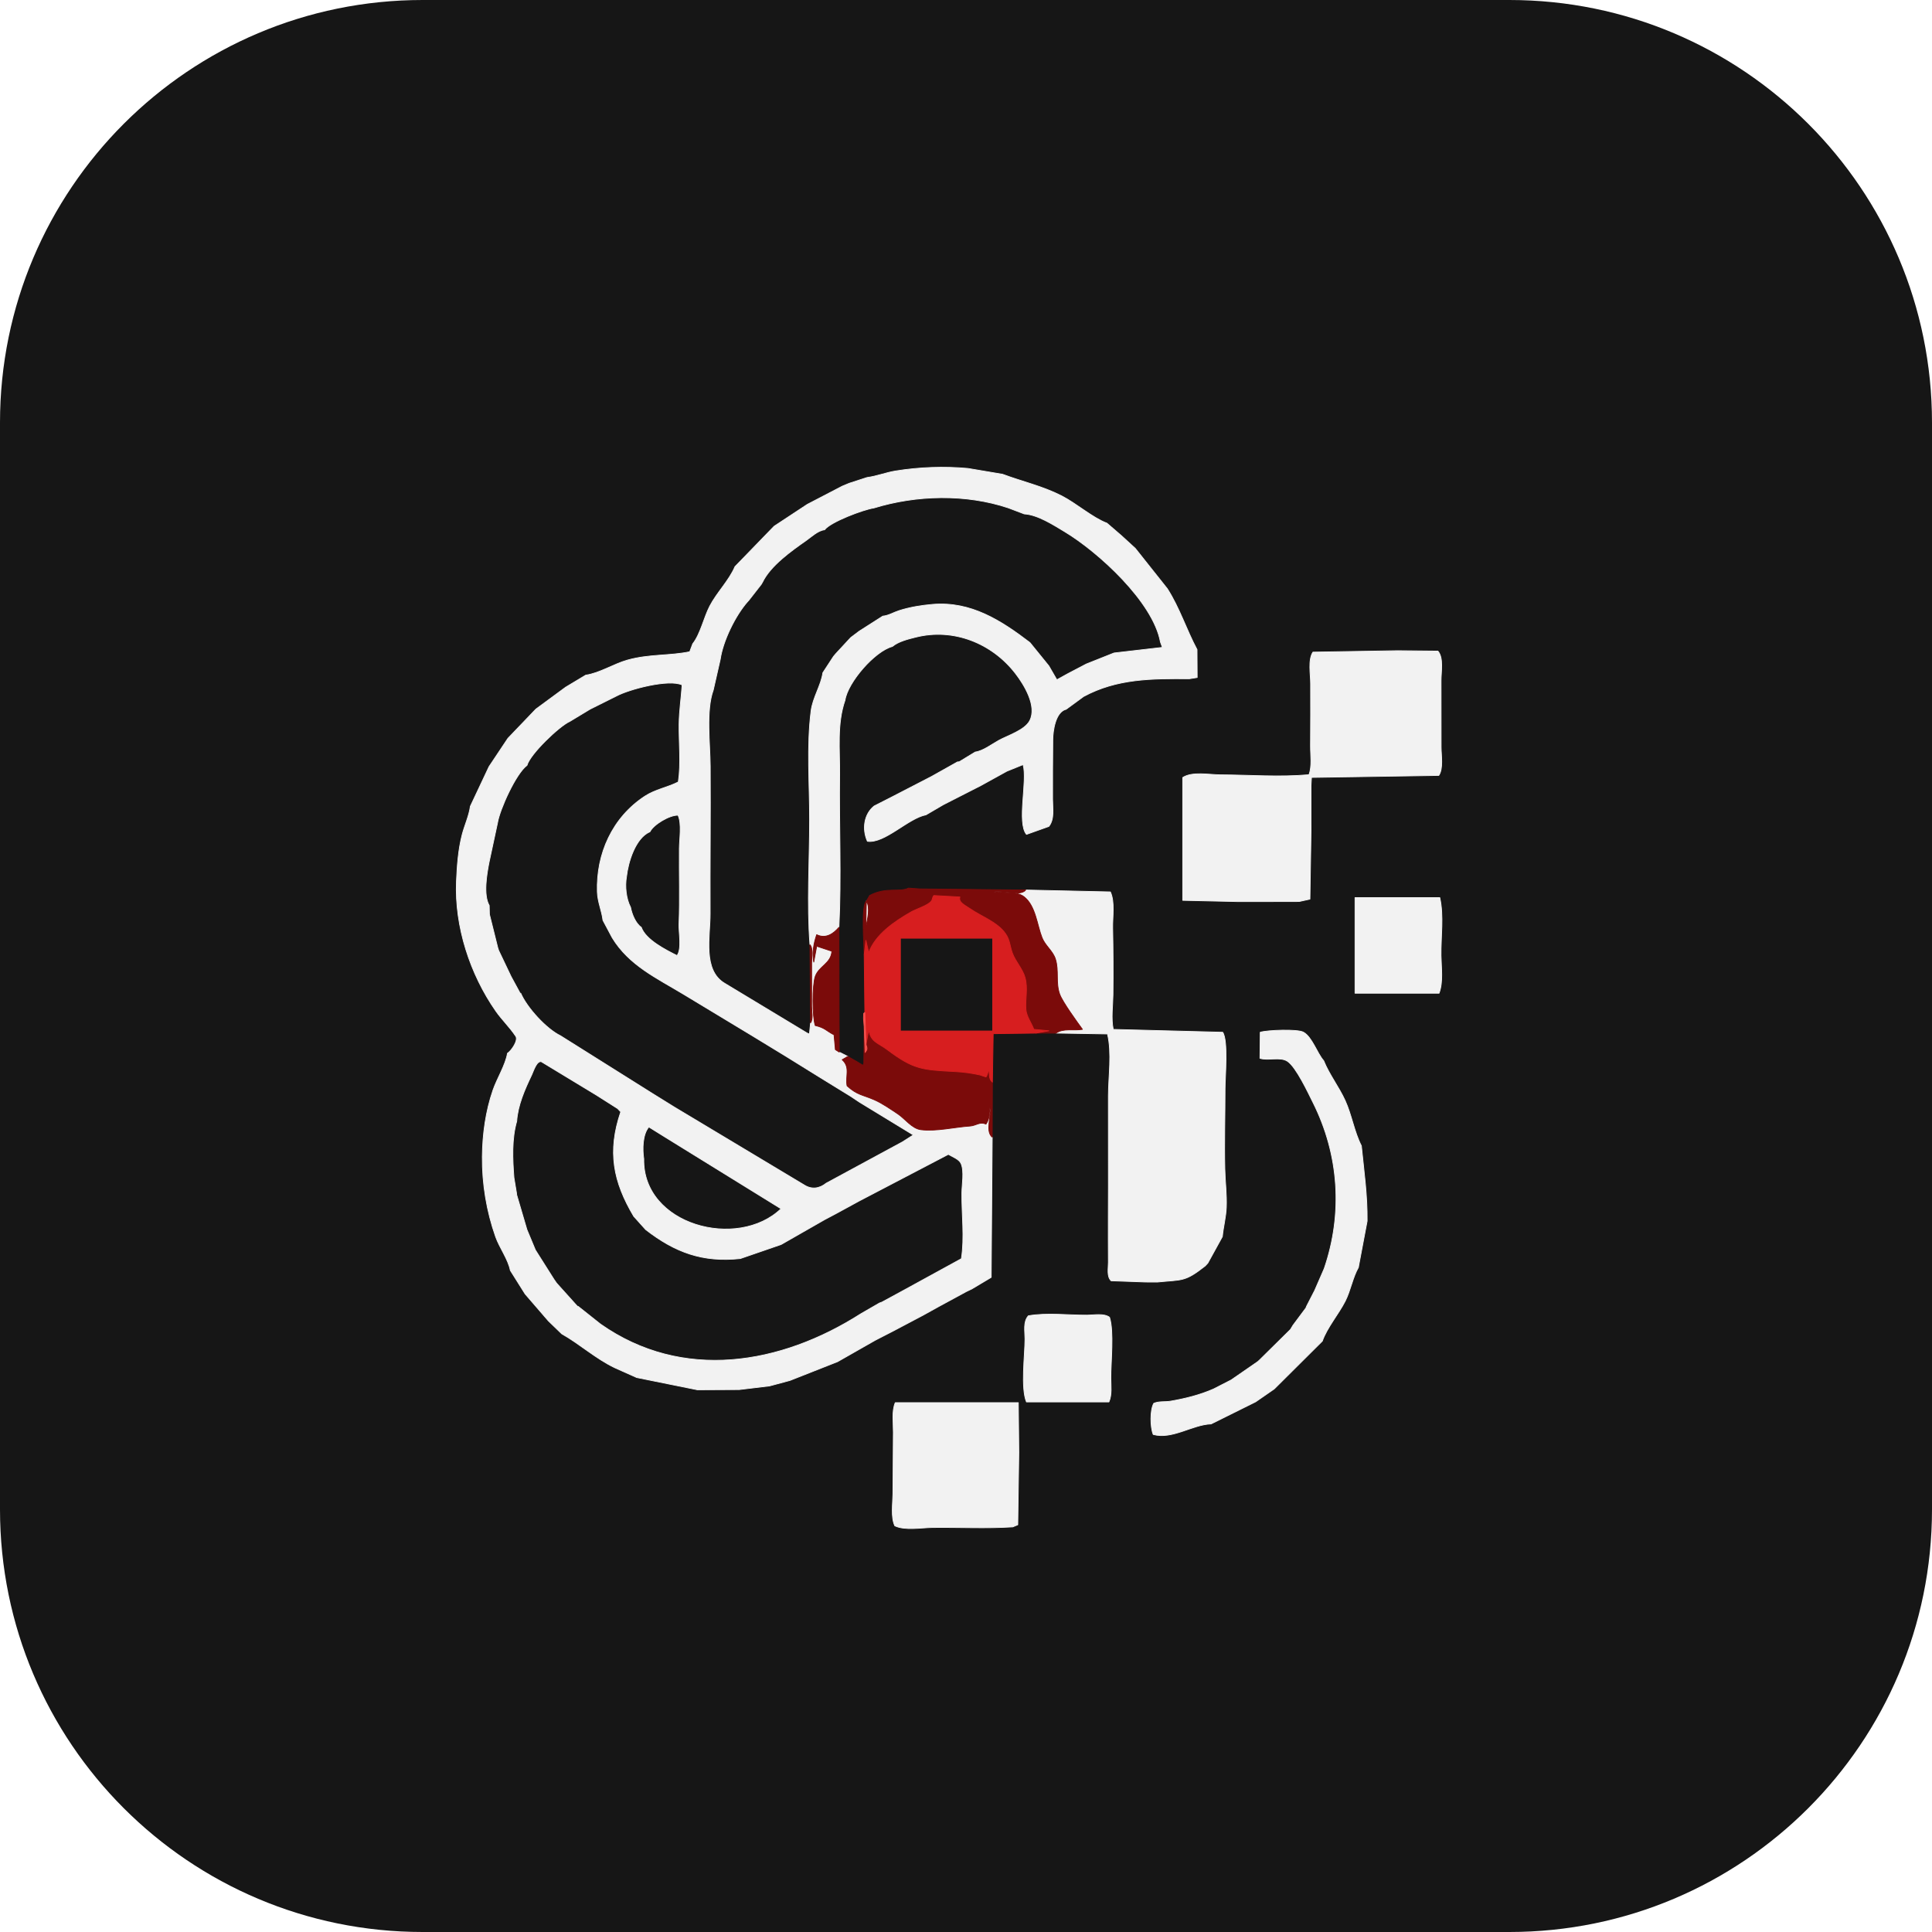
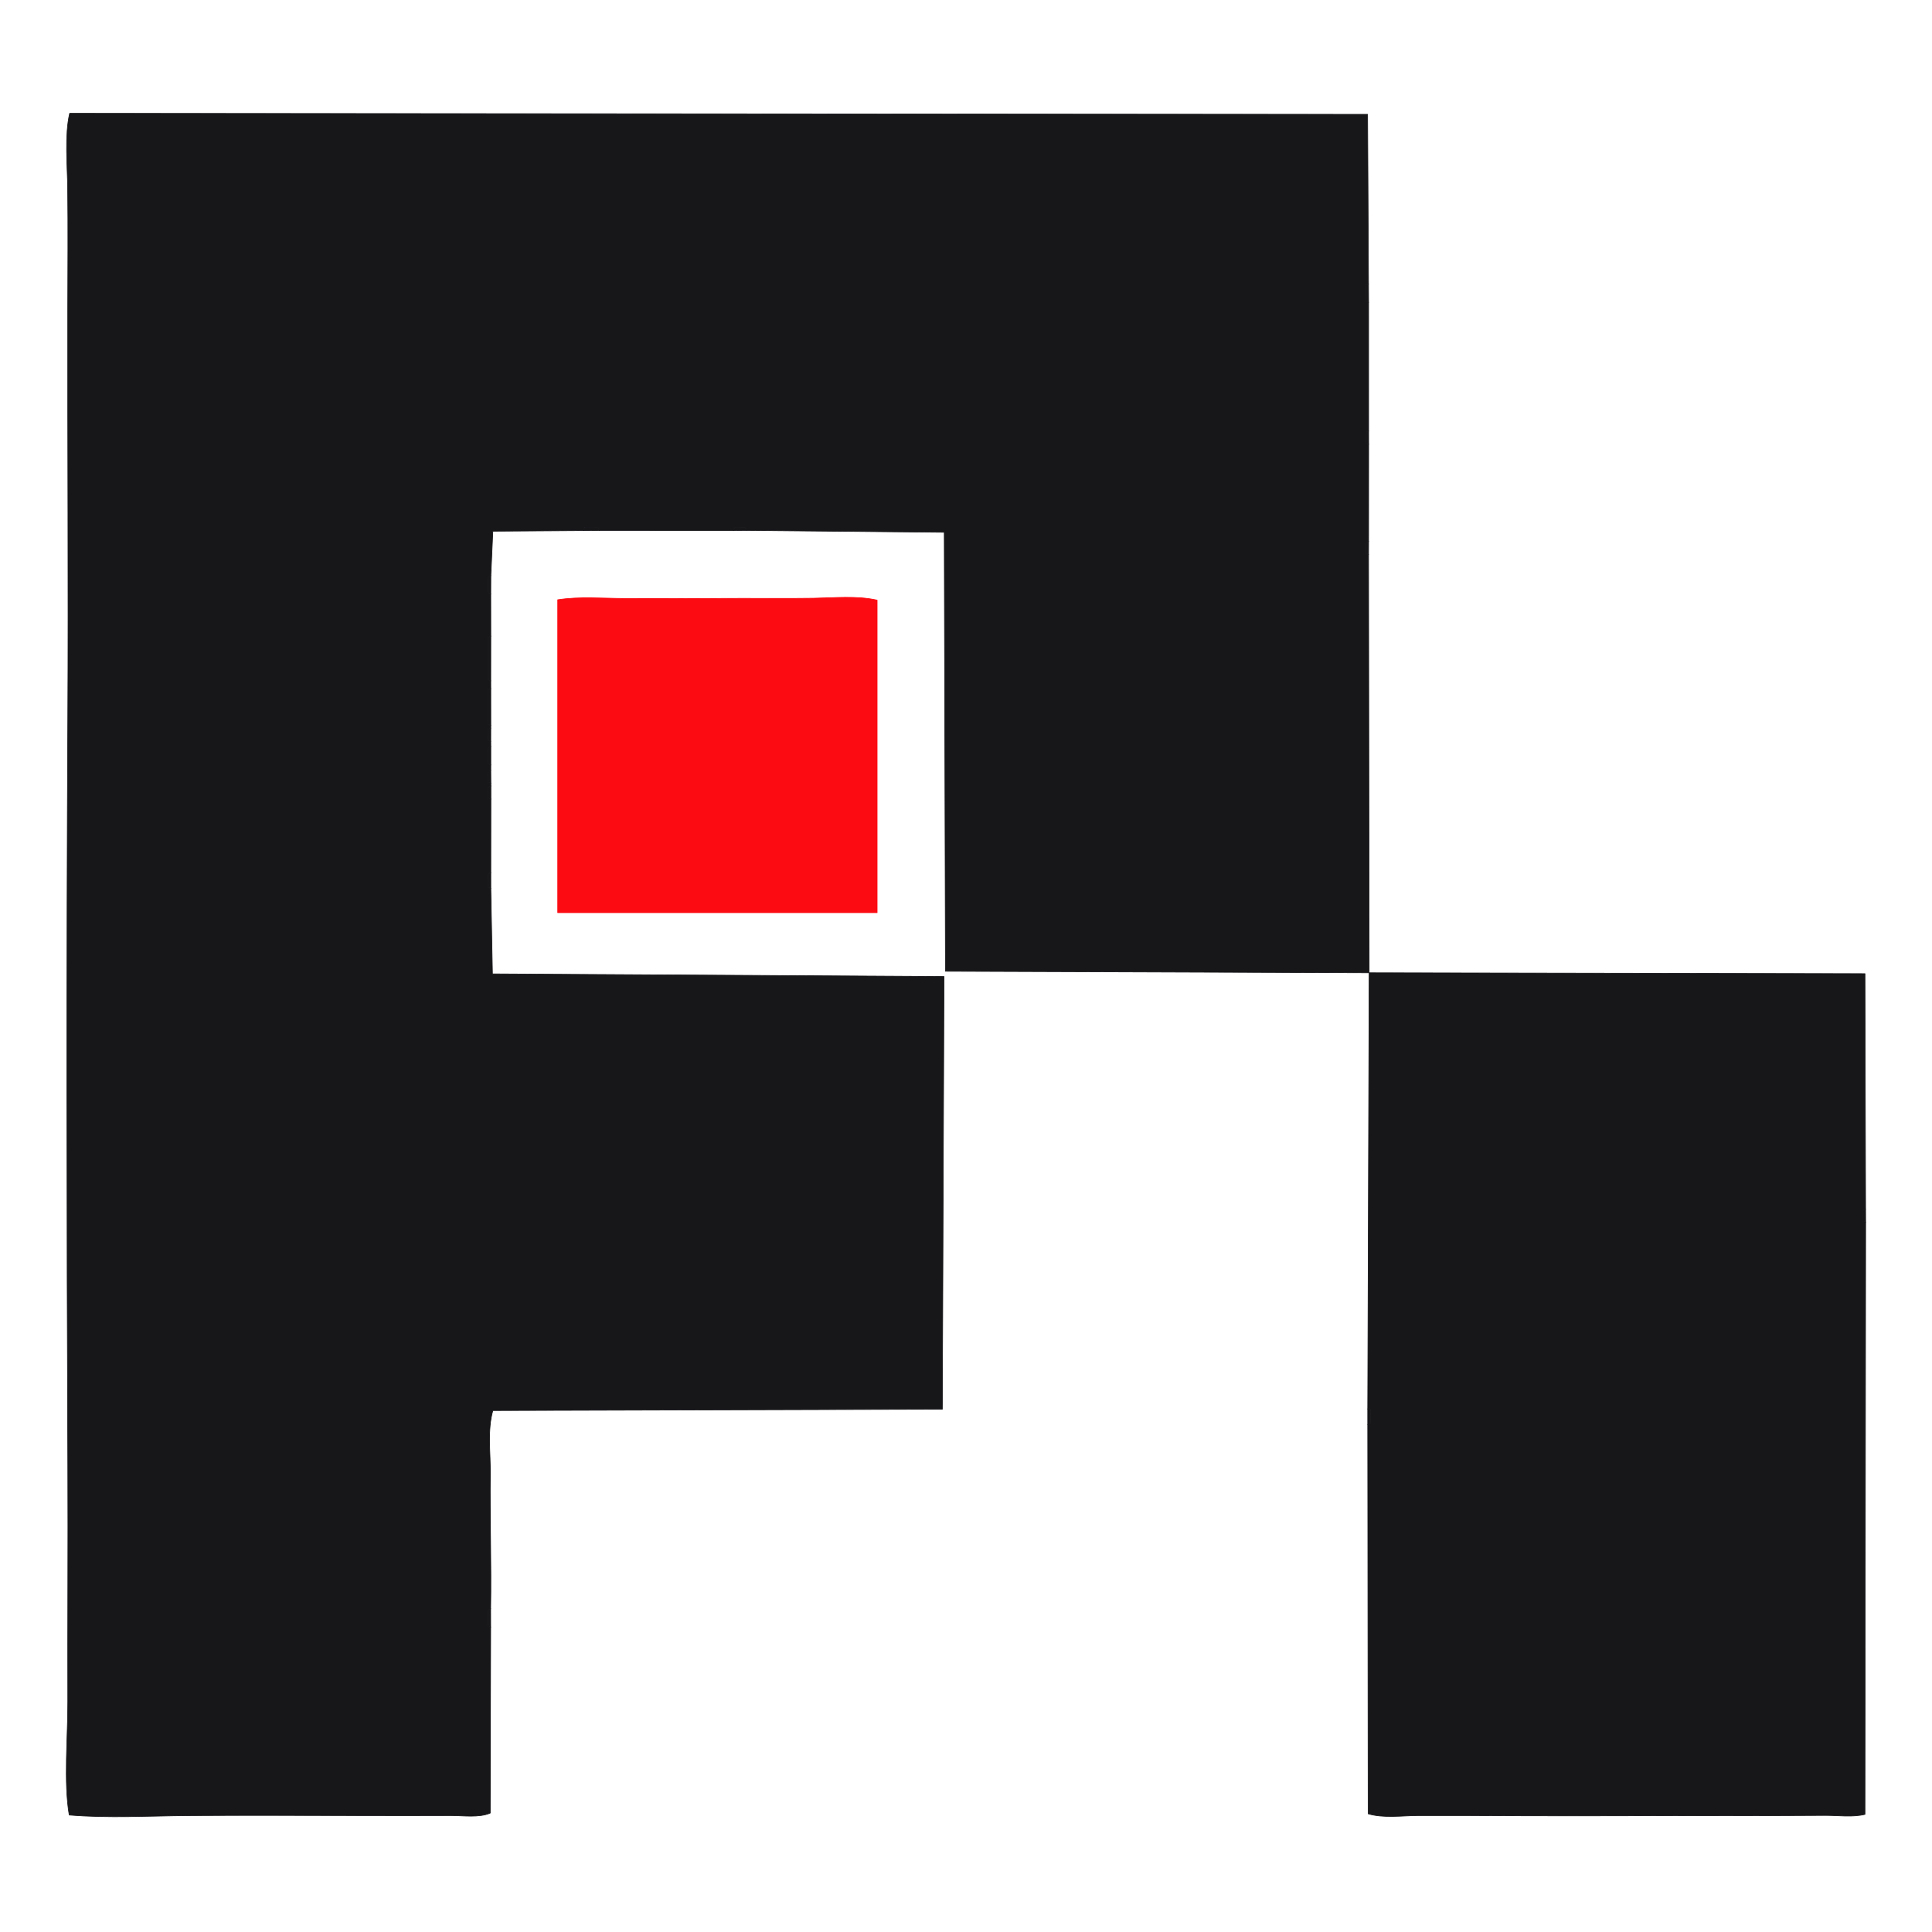
- <svg xmlns="http://www.w3.org/2000/svg" viewBox="0 0 512 512" width="512" height="512">
-   <rect width="512" height="512" rx="112" fill="#161616" />
-   <g transform="translate(46 46) scale(0.82)">
-     <path d="M256.7 95.29C260.44 95.92 264.18 96.55 267.92 97.18C274.33 99.58 280.79 101 286.96 104.14C291.71 106.56 296.99 111.24 301.65 112.99C303.2 114.33 304.75 115.66 306.3 117C307.8 118.38 309.31 119.75 310.81 121.13C314.26 125.47 317.71 129.82 321.16 134.16C325.17 140.45 327.31 147.36 330.76 153.83C330.78 156.84 330.8 159.85 330.81 162.86C329.96 163 329.1 163.13 328.24 163.27C316.18 163.18 304.9 163.16 294.11 168.99C292.23 170.36 290.35 171.74 288.47 173.12C284.99 173.97 284.17 180.08 284.15 183.06C284.1 189.45 284.05 195.84 284.08 202.23C284.09 205.19 284.74 208.6 282.88 210.98C280.47 211.84 278.05 212.7 275.64 213.56C272.49 209.73 276.04 196.3 274.55 191.01C272.81 191.71 271.07 192.41 269.33 193.12C266.5 194.67 263.68 196.23 260.86 197.79C256.82 199.85 252.79 201.91 248.75 203.97C246.89 205.06 245.02 206.15 243.16 207.24C237.4 208.33 229.79 216.6 224.23 215.79C222.44 211.8 223.16 207 226.41 204.4C228.29 203.45 230.16 202.49 232.03 201.54C236.36 199.3 240.68 197.07 245.01 194.83C247.79 193.27 250.57 191.7 253.36 190.14C253.54 190.13 253.72 190.12 253.9 190.11C255.63 189.06 257.36 188.01 259.09 186.95C261.64 186.6 264.39 184.46 266.67 183.2C269.55 181.61 275.09 179.9 276.69 176.83C279.15 172.12 274.89 165.19 272.1 161.57C264.53 151.74 252.02 146.73 239.8 149.83C237.37 150.44 234.24 151.2 232.3 152.83C226.6 154.33 217.87 164.41 217 170.2C214.32 177.89 215.36 186.25 215.26 194.28C215.05 210.68 215.85 227.22 215.03 243.61C213.21 245.73 210.76 247.4 207.84 245.98C206.88 248.78 206.32 251.93 206.9 254.83C207.22 253.12 207.53 251.4 207.84 249.69C209.48 250.23 211.11 250.78 212.75 251.32C212.48 255.37 208.55 256.08 207.37 259.51C206.38 262.41 206.43 272.43 207.37 275.33C210.59 276.07 210.92 277.06 213.45 278.34C213.6 279.93 213.74 281.53 213.88 283.12C214.3 283.39 214.72 283.66 215.14 283.93C216.05 284.4 216.97 284.86 217.89 285.33C217.29 285.68 216.68 286.04 216.08 286.39C218.79 288.82 217.08 291.69 217.66 294.83C220.9 297.81 222.73 297.7 226.47 299.34C229.08 300.48 231.68 302.32 234.07 303.9C236.36 305.42 238.64 308.64 241.51 309C246.5 309.62 252.4 308.15 257.4 307.82C259.41 307.68 260.54 306.29 262.55 307.2C263.96 305.19 263.49 303.42 263.95 301.12C264.54 304.09 262.15 309.34 264.57 311.41C264.46 326.51 264.35 341.62 264.24 356.72C262.15 357.97 260.05 359.22 257.95 360.47C257.38 360.74 256.8 361.02 256.22 361.3C253.26 362.9 250.31 364.51 247.35 366.11C245.64 367.06 243.92 368.01 242.21 368.96C239.03 370.64 235.85 372.32 232.67 374C230.71 375.01 228.74 376.02 226.78 377.03C222.71 379.34 218.65 381.66 214.59 383.97C209.46 385.99 204.32 388.01 199.19 390.04C196.99 390.63 194.8 391.22 192.61 391.81C189.34 392.2 186.08 392.6 182.82 392.99C178.31 393.01 173.8 393.04 169.29 393.06C162.75 391.74 156.2 390.42 149.66 389.09C147.31 388.04 144.96 386.99 142.61 385.94C136.33 382.93 131.38 378.31 125.44 374.96C124.01 373.58 122.58 372.19 121.15 370.81C118.64 367.9 116.13 365 113.62 362.09C112.02 359.55 110.43 357.01 108.83 354.47C108.12 350.84 105.35 347.18 104.08 343.6C101.17 335.35 99.7 326.47 99.78 317.72C99.85 310.47 100.87 303.03 103.24 296.19C104.54 292.44 107.29 288.07 107.91 284.31C109.21 283.46 111.69 279.92 110.46 278.61C108.58 275.8 106.07 273.42 104.13 270.63C95.84 258.73 90.81 243.37 91.42 228.77C91.63 223.77 92.01 218.49 93.27 213.63C94.05 210.65 95.51 207.5 95.91 204.49C97.92 200.21 99.93 195.94 101.95 191.67C103.98 188.61 106.02 185.56 108.06 182.51C111.07 179.36 114.08 176.22 117.09 173.08C120.3 170.72 123.5 168.36 126.71 166C128.88 164.7 131.04 163.4 133.21 162.1C137.66 161.47 142.26 158.48 146.66 157.24C153.66 155.27 160.29 155.9 166.81 154.54C167.13 153.68 167.45 152.83 167.78 151.97C170.26 148.87 171.37 143.49 173.27 139.82C175.54 135.44 179.56 131.47 181.43 127.04C185.65 122.69 189.87 118.34 194.09 113.98C197.66 111.63 201.23 109.27 204.8 106.92C208.57 104.96 212.34 102.99 216.12 101.03C216.86 100.72 217.61 100.41 218.36 100.1C220.27 99.48 222.18 98.85 224.1 98.23C227.24 97.83 230.24 96.61 233.37 96.11C241.05 94.88 248.96 94.59 256.7 95.29ZM226.31 108.07C223 108.54 212.3 112.55 210.39 115.12C208.28 115.34 206.18 117.35 204.41 118.6C199.66 121.93 192.89 126.72 190.33 132.06C190.2 132.29 190.07 132.52 189.93 132.75C188.6 134.46 187.26 136.17 185.93 137.88C185.79 138.03 185.65 138.18 185.52 138.33C181.54 142.83 177.53 151.06 176.67 157.02C175.92 160.32 175.17 163.62 174.42 166.93C172.01 173.49 173.4 184.41 173.44 191.47C173.55 207.37 173.34 223.27 173.41 239.17C173.45 246.48 170.89 257.48 178.15 261.72C187.03 267.08 195.92 272.44 204.8 277.8C205.03 277.89 205.27 277.99 205.5 278.08C205.62 276.88 205.74 275.67 205.86 274.47C206.75 273.25 206.2 270.72 206.2 269.09C206.2 264.42 206.2 259.74 206.2 255.06C206.2 253.26 206.75 250.4 205.66 249.22C204.64 235.9 205.55 222.14 205.55 208.77C205.56 197.23 204.57 185.16 206.02 173.71C206.57 169.35 209.24 165.46 209.84 161.32C210.99 159.57 212.13 157.82 213.27 156.07C213.51 155.78 213.75 155.5 213.99 155.21C215.61 153.46 217.23 151.71 218.85 149.96C219.77 149.27 220.69 148.57 221.61 147.88C224.14 146.26 226.68 144.64 229.21 143.03C231.03 142.88 232.72 141.8 234.5 141.24C237.93 140.15 241.66 139.54 245.25 139.23C257.67 138.16 267.45 144.47 276.76 151.58C278.8 154.09 280.83 156.59 282.86 159.1C283.73 160.6 284.59 162.1 285.46 163.6C286.63 162.95 287.8 162.31 288.96 161.66C290.97 160.61 292.97 159.56 294.97 158.51C297.95 157.32 300.94 156.13 303.93 154.94C309.14 154.33 314.36 153.73 319.57 153.13C319.36 152.55 319.15 151.96 318.93 151.37C316.59 138.43 298.85 122.25 288 115.73C284.32 113.52 279.27 110.24 274.93 109.99C273.22 109.34 271.51 108.69 269.79 108.04C256.01 103.43 240.06 103.84 226.31 108.07ZM395.57 154.2C399.92 154.24 404.27 154.29 408.62 154.33C410.51 156.54 409.61 161.07 409.63 163.89C409.66 171.06 409.64 178.23 409.65 185.4C409.66 188.04 410.4 192.28 408.9 194.51C395.18 194.72 381.47 194.94 367.75 195.15C367.7 196.03 367.65 196.91 367.6 197.79C367.6 201.99 367.6 206.2 367.6 210.41C367.6 211.03 367.6 211.66 367.61 212.28C367.49 219.68 367.37 227.09 367.25 234.49C366.09 234.75 364.94 235 363.78 235.25C360.66 235.26 357.54 235.27 354.43 235.27C351 235.27 347.57 235.27 344.14 235.28C338.14 235.14 332.14 235.01 326.14 234.88C326.14 221.65 326.14 208.42 326.14 195.19C329.23 193.17 334.68 194.29 338.29 194.31C347.71 194.36 357.57 195.12 366.93 194.28C368 191.62 367.41 187.82 367.44 184.93C367.5 178.23 367.48 171.52 367.47 164.82C367.47 161.87 366.58 157.17 368.22 154.66C377.34 154.5 386.45 154.35 395.57 154.2ZM143.08 168.86C140.26 170.27 137.44 171.67 134.62 173.08C132.43 174.4 130.25 175.72 128.06 177.04C124.58 178.6 115.18 187.64 114.22 191.25C110.67 193.83 105.37 205.53 104.68 209.89C103.77 214.12 102.87 218.34 101.96 222.57C101.22 226.34 100.04 233.14 102.01 236.54C102.03 237.5 102.06 238.45 102.08 239.4C102.98 242.99 103.87 246.57 104.76 250.16C104.86 250.46 104.96 250.76 105.05 251.06C106.39 253.87 107.73 256.67 109.06 259.48C110.04 261.28 111.02 263.08 111.99 264.88C112.06 264.89 112.13 264.9 112.2 264.91C114.18 269.55 120.48 276.45 125.05 278.65C134.95 284.87 144.86 291.09 154.76 297.31C157.12 298.77 159.47 300.23 161.83 301.7C175.85 310.11 189.88 318.52 203.9 326.93C206.27 328.41 208.78 328.03 210.9 326.31C219.13 321.86 227.36 317.4 235.59 312.94C236.76 312.19 237.92 311.45 239.08 310.71C233.26 307.16 227.45 303.62 221.63 300.07C220.73 299.47 219.84 298.87 218.94 298.27C215.61 296.22 212.28 294.17 208.95 292.12C194.33 282.96 179.51 274.1 164.75 265.18C156.1 259.96 147.19 255.87 141.77 246.96C140.77 245.08 139.77 243.21 138.77 241.33C138.41 238.26 137.05 235.39 136.95 232.15C136.56 219.8 141.81 208.1 152.33 201.22C155.69 199.02 159.63 198.41 163.12 196.62C164.03 190.58 163.29 184.03 163.37 177.91C163.42 173.64 164.07 169.48 164.35 165.26C160.06 163.26 147.29 166.6 143.08 168.86ZM153.95 212.71C149.22 214.72 146.88 222.63 146.38 227.24C145.83 230.31 146.24 234.4 147.7 237.13C148.09 239.3 149.3 242.32 151.15 243.59C152.6 247.66 159.07 250.9 162.72 252.73C164.33 250.5 163.23 245.33 163.34 242.53C163.67 234.42 163.38 226.25 163.46 218.13C163.48 215.09 164.31 210.08 163.03 207.37C160.34 207.26 155.15 210.31 153.95 212.71ZM275.4 231.54C284.52 231.75 293.64 231.95 302.76 232.15C304.27 235.43 303.42 240.26 303.5 243.84C303.64 251 303.69 258.19 303.6 265.35C303.56 268.99 302.95 273.02 303.69 276.59C315.48 276.9 327.27 277.2 339.06 277.51C340.89 280.24 339.82 292.09 339.82 295.74C339.82 304.38 339.55 313.06 339.75 321.69C339.84 325.82 340.4 329.96 340.23 334.09C340.09 337.33 339.26 340.37 338.95 343.56C337.38 346.41 335.81 349.27 334.24 352.12C333.95 352.43 333.67 352.74 333.38 353.04C326.78 358.23 326.1 357.42 317.95 358.24C316.71 358.24 315.46 358.23 314.21 358.23C310.47 358.1 306.73 357.97 302.99 357.83C301.54 356.38 302.12 353.81 302.11 351.85C302.1 346.87 302.06 341.88 302.09 336.89C302.17 323.96 302.08 311.02 302.11 298.08C302.13 291.78 303.31 284.16 301.82 278.06C296.29 277.97 290.76 277.87 285.22 277.78C287.55 276.1 290.95 277.09 293.73 276.57C292.02 274.21 287.32 267.78 286.38 265.22C285.02 261.5 286.2 257.58 285 253.85C284.17 251.23 281.71 249.55 280.69 246.99C279.07 242.93 278.62 236.6 274.82 233.7C272.25 231.74 268.01 232.73 265.12 232.15C268.04 231.57 273.48 233.7 275.4 231.54ZM409.22 234C410.56 239.88 409.53 246.7 409.62 252.73C409.68 256.62 410.37 261.22 408.99 264.89C399.94 264.89 390.88 264.89 381.82 264.89C381.82 254.6 381.82 244.3 381.82 234C390.95 234 400.09 234 409.22 234ZM223.9 235.11C225.25 237.16 224.21 241.25 223.74 243.61C223.79 240.78 223.84 237.94 223.9 235.11ZM371.69 286.7C373.47 291.14 376.63 295.19 378.63 299.59C380.76 304.27 381.58 309.73 383.88 314.21C384.7 322.47 385.84 330.16 385.74 338.53C384.83 343.36 383.91 348.19 383 353.02C382.98 353.18 382.95 353.33 382.93 353.49C381.05 356.8 380.41 360.92 378.66 364.39C376.51 368.62 372.77 372.97 371.25 377.33C366.08 382.47 360.9 387.62 355.73 392.77C353.72 394.16 351.71 395.55 349.71 396.94C344.91 399.32 340.11 401.71 335.31 404.09C329.33 404.27 322.74 409.2 316.61 407.5C315.64 405.2 315.52 399.62 316.79 397.44C318.48 396.7 320.36 397.05 322.19 396.74C326.98 395.92 331.66 394.76 336.12 392.8C337.71 391.99 339.29 391.18 340.88 390.36C341.19 390.21 341.49 390.05 341.8 389.89C344.67 387.91 347.53 385.93 350.4 383.95C350.6 383.77 350.79 383.59 350.99 383.41C354.32 380.13 357.64 376.85 360.96 373.57C361.24 373.11 361.52 372.66 361.79 372.2C363.19 370.33 364.58 368.45 365.98 366.58C366.02 366.45 366.06 366.31 366.11 366.18C367 364.43 367.9 362.68 368.8 360.94C369.82 358.59 370.85 356.24 371.87 353.89C377.99 336.03 376.71 317.1 368.24 300.19C366.64 297 362.82 288.78 360 286.89C357.68 285.33 353.71 286.78 351.1 285.93C351.13 283.12 351.16 280.31 351.19 277.51C353.39 276.82 363.28 276.42 365.18 277.51C367.98 279.1 369.57 284.3 371.69 286.7ZM110.9 306.26C109.23 311.98 109.56 318.61 110 324.5C110.26 326.08 110.52 327.67 110.79 329.25C110.82 329.54 110.86 329.82 110.9 330.11C111.99 333.84 113.09 337.57 114.19 341.3C115.1 343.49 116.02 345.69 116.93 347.88C118.93 351.04 120.93 354.21 122.93 357.37C123.22 357.78 123.51 358.2 123.79 358.61C126.01 361.08 128.23 363.54 130.45 366.01C130.57 366.05 130.68 366.09 130.8 366.14C133.19 368.04 135.59 369.94 137.98 371.84C164.49 390.46 196.3 385 222.15 368.48C224.14 367.33 226.13 366.18 228.12 365.03C228.39 364.93 228.65 364.84 228.91 364.74C231.2 363.49 233.49 362.25 235.78 361.01C242.05 357.57 248.32 354.14 254.6 350.7C255.7 343.9 254.68 336.32 254.76 329.41C254.79 326.75 255.59 322.39 254.5 319.94C253.88 318.52 251.65 317.72 250.39 316.97C240.8 321.98 231.22 326.99 221.63 332C219.1 333.38 216.56 334.76 214.02 336.15C212.82 336.79 211.61 337.43 210.41 338.06C205.72 340.74 201.04 343.42 196.35 346.1C191.95 347.61 187.55 349.13 183.15 350.65C170.96 351.93 162.06 348.64 152.58 341.29C151.29 339.86 150.01 338.43 148.72 336.99C142.04 325.74 140.17 316.03 144.52 303.23C144.18 302.88 143.85 302.53 143.52 302.18C141.22 300.72 138.92 299.25 136.61 297.79C130.69 294.2 124.77 290.61 118.84 287.02C117.32 286.68 116.29 290.14 115.72 291.33C113.52 295.95 111.23 301.08 110.9 306.26ZM151.96 318.42C151.53 339.88 182.28 348.03 196.33 334.55C183.89 326.86 171.44 319.17 159 311.48C157.2 310.36 155.4 309.24 153.6 308.12C151.53 310.52 151.49 315.4 151.96 318.42ZM302.48 369.62C303.98 374.15 302.88 384.19 302.91 389.26C302.92 391.82 303.32 394.62 302.29 396.98C293.4 396.98 284.51 396.98 275.63 396.98C273.74 392.36 275.16 381.9 275.16 376.64C275.16 374.1 274.51 371.15 276.25 369.15C282.3 368.08 289.13 368.98 295.28 368.94C297.49 368.92 300.65 368.28 302.48 369.62ZM273.17 413.34C273.06 421.12 272.95 428.91 272.83 436.69C272.29 436.92 271.74 437.15 271.2 437.37C262.58 437.92 253.88 437.45 245.25 437.56C241.65 437.61 236.34 438.58 233.09 437.02C231.76 434.22 232.45 429.75 232.48 426.67C232.55 420.04 232.57 413.42 232.62 406.79C232.64 403.78 232.05 400.01 233.24 397.21C246.49 397.21 259.75 397.21 273.01 397.21C273.06 402.59 273.12 407.96 273.17 413.34Z" fill="#f2f2f2" fill-rule="evenodd" stroke="#f2f2f2" stroke-width="0.25" stroke-linejoin="round" />
-     <path d="M237.53 230.92C238.76 231 239.99 231.09 241.21 231.18C252.61 231.3 264.01 231.42 275.4 231.54C273.48 233.7 268.04 231.57 265.12 232.15C268.01 232.73 272.25 231.74 274.82 233.7C278.62 236.6 279.07 242.93 280.69 246.99C281.71 249.55 284.17 251.23 285 253.85C286.2 257.58 285.02 261.5 286.38 265.22C287.32 267.78 292.02 274.21 293.73 276.57C290.95 277.09 287.55 276.1 285.22 277.78C283.04 277.79 280.86 277.79 278.68 277.8C280.08 277.55 281.48 277.29 282.89 277.04C281.27 276.89 279.65 276.73 278.03 276.57C277.23 274.44 275.61 272.36 275.46 270.03C275.24 266.57 276.14 263.38 275.2 259.89C274.41 256.98 272.12 254.73 271.08 251.89C270.26 249.63 270.32 247.73 268.89 245.67C266.28 241.89 261.08 240.12 257.38 237.55C255.77 236.43 253.58 235.54 254.13 233.79C251.32 233.63 248.52 233.48 245.71 233.32C245.12 233.97 245.39 234.49 244.85 235.17C243.77 236.53 239.96 237.71 238.37 238.61C233.08 241.63 226.78 245.87 224.66 251.79C224.35 250.47 224.04 249.14 223.74 247.82C223.55 249.38 223.37 250.93 223.19 252.49C223.16 249.48 222.14 236.59 223.9 235.11C223.84 237.94 223.79 240.78 223.74 243.61C224.21 241.25 225.25 237.16 223.9 235.11C224.25 234.51 224.6 233.91 224.95 233.31C230.35 230.44 234.58 232.39 237.53 230.92ZM215.03 243.61C215.05 253.9 215.08 264.18 215.1 274.47C215.11 277.62 215.13 280.78 215.14 283.93C214.72 283.66 214.3 283.39 213.88 283.12C213.74 281.53 213.6 279.93 213.45 278.34C210.92 277.06 210.59 276.07 207.37 275.33C206.43 272.43 206.38 262.41 207.37 259.51C208.55 256.08 212.48 255.37 212.75 251.32C211.11 250.78 209.48 250.23 207.84 249.69C207.53 251.4 207.22 253.12 206.9 254.83C206.32 251.93 206.88 248.78 207.84 245.98C210.76 247.4 213.21 245.73 215.03 243.61ZM205.66 249.22C206.75 250.4 206.2 253.26 206.2 255.06C206.2 259.74 206.2 264.42 206.2 269.09C206.2 270.72 206.75 273.25 205.86 274.47C205.8 266.05 205.73 257.64 205.66 249.22ZM223.2 275.87C223.3 278.6 223.4 281.33 223.5 284.05C224.28 283.02 224.2 282.75 223.79 281.48C224.08 279.91 224.38 278.33 224.67 276.76C225.33 280.7 227.65 280.9 230.57 283.09C239.2 289.57 241.84 289.65 252.73 290.23C255.37 290.37 258.1 290.75 260.68 291.33C260.87 291.38 262.47 291.99 262.52 291.97C262.92 291.8 263.34 289.85 263.48 289.44C263.76 291.08 263.37 292.58 264.64 293.64C264.62 299.56 264.6 305.49 264.57 311.41C262.15 309.34 264.54 304.09 263.95 301.12C263.49 303.42 263.96 305.19 262.55 307.2C260.54 306.29 259.41 307.68 257.4 307.82C252.4 308.15 246.5 309.62 241.51 309C238.64 308.64 236.36 305.42 234.07 303.9C231.68 302.32 229.08 300.48 226.47 299.34C222.73 297.7 220.9 297.81 217.66 294.83C217.08 291.69 218.79 288.82 216.08 286.39C216.68 286.04 217.29 285.68 217.89 285.33C218.95 285.93 220.01 286.54 221.08 287.15C221.65 287.5 222.23 287.85 222.8 288.2C222.89 287.99 222.98 287.77 223.07 287.56C223.11 283.67 223.16 279.77 223.2 275.87Z" fill="#7b0b0a" fill-rule="evenodd" stroke="#7b0b0a" stroke-width="0.25" stroke-linejoin="round" />
-     <path d="M278.68 277.8C274.08 277.86 269.49 277.92 264.89 277.98C264.81 283.2 264.73 288.42 264.64 293.64C263.37 292.58 263.76 291.08 263.48 289.44C263.34 289.85 262.92 291.8 262.52 291.97C262.47 291.99 260.87 291.38 260.68 291.33C258.1 290.75 255.37 290.37 252.73 290.23C241.84 289.65 239.2 289.57 230.57 283.09C227.65 280.9 225.33 280.7 224.67 276.76C224.38 278.33 224.08 279.91 223.79 281.48C223.66 278.03 223.53 274.57 223.4 271.12C223.33 264.91 223.26 258.7 223.19 252.49C223.37 250.93 223.55 249.38 223.74 247.82C224.04 249.14 224.35 250.47 224.66 251.79C226.78 245.87 233.08 241.63 238.37 238.61C239.96 237.71 243.77 236.53 244.85 235.17C245.39 234.49 245.12 233.97 245.71 233.32C248.52 233.48 251.32 233.63 254.13 233.79C253.58 235.54 255.77 236.43 257.38 237.55C261.08 240.12 266.28 241.89 268.89 245.67C270.32 247.73 270.26 249.63 271.08 251.89C272.12 254.73 274.41 256.98 275.2 259.89C276.14 263.38 275.24 266.57 275.46 270.03C275.61 272.36 277.23 274.44 278.03 276.57C279.65 276.73 281.27 276.89 282.89 277.04C281.48 277.29 280.08 277.55 278.68 277.8ZM264.71 247.12C254.77 247.12 244.84 247.12 234.9 247.12C234.9 257.12 234.9 267.11 234.9 277.1C244.84 277.1 254.77 277.1 264.71 277.1C264.71 267.11 264.71 257.12 264.71 247.12Z" fill="#d71e1f" fill-rule="evenodd" stroke="#d71e1f" stroke-width="0.25" stroke-linejoin="round" />
-     <path d="M223.4 271.12C223.53 274.57 223.66 278.03 223.79 281.48C224.2 282.75 224.28 283.02 223.5 284.05C223.4 281.33 223.3 278.6 223.2 275.87C223.13 274.94 223.05 274 222.97 273.07C222.99 272.52 223.01 271.98 223.02 271.43C223.15 271.33 223.27 271.22 223.4 271.12Z" fill="#f54f4c" fill-rule="evenodd" stroke="#f54f4c" stroke-width="0.25" stroke-linejoin="round" />
-   </g>
+ <svg xmlns="http://www.w3.org/2000/svg" viewBox="180 180 735 735">
+   <style>
+   .ink { fill: #17171a; stroke: #17171a; }
+   .core { fill: #fc0b12; stroke: #fc0b12; }
+   @media (prefers-color-scheme: dark) {
+     .ink { fill: #f5f5f6; stroke: #f5f5f6; }
+   }
+ </style>
+   <path d="M700.62 288C700.27 288.17 699.92 288.33 699.57 288.5C699.58 290.5 699.59 292.5 699.6 294.5C699.96 294.67 700.31 294.83 700.66 295C700.67 311.33 700.67 327.67 700.67 344C700.31 344.17 699.96 344.33 699.6 344.5C699.6 345.83 699.6 347.17 699.6 348.5C699.96 348.67 700.32 348.83 700.68 349C700.67 361.33 700.66 373.67 700.66 386C700.3 386.17 699.94 386.33 699.59 386.5C699.58 387.83 699.58 389.17 699.58 390.5C699.93 390.67 700.29 390.83 700.64 391C700.72 444.03 700.8 497.05 700.87 550.08C647.14 549.88 593.41 549.69 539.68 549.5C539.53 493.83 539.38 438.17 539.23 382.5C514.16 382.26 489.08 382.02 464 381.79C463.83 381.39 463.67 380.99 463.5 380.6C462.17 380.6 460.83 380.61 459.5 380.62C459.33 381.02 459.17 381.43 459 381.83C442 381.83 425 381.83 408 381.82C407.83 381.42 407.67 381.01 407.5 380.6C405.83 380.63 404.17 380.65 402.5 380.67C402.33 381.07 402.17 381.47 402 381.86C390.5 381.94 379 382.01 367.5 382.09C367.24 387.72 366.98 393.36 366.73 399C366.34 399.17 365.96 399.33 365.57 399.5C365.57 401.5 365.57 403.5 365.57 405.5C365.94 405.67 366.32 405.83 366.7 406C366.71 411.33 366.72 416.67 366.72 422C366.35 422.17 365.98 422.33 365.6 422.5C365.6 427.83 365.6 433.17 365.6 438.5C365.97 438.67 366.33 438.83 366.7 439C366.7 440 366.71 441 366.71 442C366.35 442.17 365.98 442.33 365.62 442.5C365.62 446.83 365.62 451.17 365.62 455.5C365.98 455.67 366.35 455.83 366.72 456C366.72 456.33 366.71 456.67 366.71 457C366.34 457.17 365.97 457.33 365.6 457.5C365.59 458.83 365.59 460.17 365.59 461.5C365.96 461.67 366.33 461.83 366.7 462C366.71 462.67 366.71 463.33 366.72 464C366.35 464.17 365.99 464.33 365.62 464.5C365.62 466.5 365.62 468.5 365.62 470.5C365.98 470.67 366.35 470.83 366.72 471C366.71 471.67 366.71 472.33 366.71 473C366.34 473.17 365.97 473.33 365.6 473.5C365.61 474.83 365.62 476.17 365.64 477.5C366.01 477.67 366.37 477.83 366.74 478C366.74 478.33 366.75 478.67 366.75 479C366.38 479.17 366 479.33 365.63 479.5C365.63 480.83 365.63 482.17 365.63 483.5C366.01 483.67 366.38 483.83 366.75 484C366.74 493.33 366.73 502.67 366.72 512C366.34 512.17 365.96 512.33 365.58 512.5C365.59 514.17 365.59 515.83 365.59 517.5C365.97 517.67 366.34 517.83 366.72 518C366.92 528.83 367.13 539.67 367.34 550.5C424.6 550.83 481.87 551.17 539.13 551.5C538.92 606.37 538.71 661.24 538.5 716.12C481.5 716.28 424.5 716.45 367.5 716.62C365.37 723.91 366.62 732.84 366.53 740.5C366.35 757.67 366.94 774.83 366.66 792C366.3 792.17 365.93 792.33 365.57 792.5C365.57 794.5 365.57 796.5 365.57 798.5C365.93 798.67 366.3 798.83 366.67 799C366.61 822.59 366.56 846.17 366.5 869.76C362.2 871.61 356.26 870.69 351.5 870.71C340.5 870.75 329.5 870.73 318.5 870.72C296.17 870.69 273.83 870.57 251.5 870.73C236.58 870.84 221.2 871.74 206.33 870.5C204.19 858.05 205.83 840.55 205.79 827.5C205.7 797.83 205.93 768.17 205.8 738.5C205.4 643.51 205.28 548.49 205.79 453.5C206.07 401.5 205.68 349.5 205.77 297.5C205.8 282.17 205.93 266.83 205.74 251.5C205.63 242.87 204.56 231.35 206.5 223.11C371.09 223.24 535.69 223.37 700.28 223.5C700.39 245 700.51 266.5 700.62 288ZM700.87 550.08C763.75 550.19 826.62 550.31 889.5 550.42C889.58 580.28 889.66 610.14 889.73 640C889.38 640.17 889.02 640.33 888.67 640.5C888.67 641.83 888.67 643.17 888.68 644.5C889.03 644.67 889.39 644.83 889.75 645C889.66 720.08 889.58 795.17 889.5 870.25C884.83 871.41 879.36 870.64 874.5 870.65C864.5 870.68 854.5 870.78 844.5 870.75C815.17 870.65 785.83 870.93 756.5 870.78C744.17 870.72 731.83 870.67 719.5 870.71C713.46 870.73 706.25 871.77 700.5 870.03C700.45 820.69 700.39 771.34 700.34 722C700.72 721.83 701.11 721.67 701.49 721.5C701.49 719.57 701.5 717.63 701.5 715.7C701.11 715.8 700.73 715.9 700.34 716C700.52 660.69 700.7 605.38 700.87 550.08Z" class="ink" fill-rule="evenodd" stroke-width="0.25" stroke-linejoin="round" />
+   <path d="M392.18 408.16C400.44 406.88 409.14 407.65 417.5 407.67C432.16 407.71 446.84 407.72 461.5 407.63C470.83 407.58 480.17 407.72 489.5 407.58C497.37 407.46 506.03 406.58 513.69 408.3C513.69 447.93 513.69 487.57 513.69 527.21C473.19 527.21 432.69 527.21 392.18 527.21C392.18 487.53 392.18 447.85 392.18 408.16Z" class="core" fill-rule="evenodd" stroke-width="0.25" stroke-linejoin="round" />
+   <path d="M700.62 288C700.63 290.33 700.65 292.67 700.66 295C700.31 294.83 699.96 294.67 699.6 294.5C699.59 292.5 699.58 290.5 699.57 288.5C699.92 288.33 700.27 288.17 700.62 288ZM700.67 344C700.67 345.67 700.68 347.33 700.68 349C700.32 348.83 699.96 348.67 699.6 348.5C699.6 347.17 699.6 345.83 699.6 344.5C699.96 344.33 700.31 344.17 700.67 344ZM408 381.82C406 381.83 404 381.85 402 381.86C402.17 381.47 402.33 381.07 402.5 380.67C404.17 380.65 405.83 380.63 407.5 380.6C407.67 381.01 407.83 381.42 408 381.82ZM464 381.79C462.33 381.8 460.67 381.82 459 381.83C459.17 381.43 459.33 381.02 459.5 380.62C460.83 380.61 462.17 380.6 463.5 380.6C463.67 380.99 463.83 381.39 464 381.79ZM700.66 386C700.65 387.67 700.65 389.33 700.64 391C700.29 390.83 699.93 390.67 699.58 390.5C699.58 389.17 699.58 387.83 699.59 386.5C699.94 386.33 700.3 386.17 700.66 386ZM366.73 399C366.72 401.33 366.71 403.67 366.7 406C366.32 405.83 365.94 405.67 365.57 405.5C365.57 403.5 365.57 401.5 365.57 399.5C365.96 399.33 366.34 399.17 366.73 399ZM366.72 422C366.72 427.67 366.71 433.33 366.7 439C366.33 438.83 365.97 438.67 365.6 438.5C365.6 433.17 365.6 427.83 365.6 422.5C365.98 422.33 366.35 422.17 366.72 422ZM366.71 442C366.71 446.67 366.72 451.33 366.72 456C366.35 455.83 365.98 455.67 365.62 455.5C365.62 451.17 365.62 446.83 365.62 442.5C365.98 442.33 366.35 442.17 366.71 442ZM366.71 457C366.71 458.67 366.7 460.33 366.7 462C366.33 461.83 365.96 461.67 365.59 461.5C365.59 460.17 365.59 458.83 365.6 457.5C365.97 457.33 366.34 457.17 366.71 457ZM366.72 464C366.72 466.33 366.72 468.67 366.72 471C366.35 470.83 365.98 470.67 365.62 470.5C365.62 468.5 365.62 466.5 365.62 464.5C365.99 464.33 366.35 464.17 366.72 464ZM366.71 473C366.72 474.67 366.73 476.33 366.74 478C366.37 477.83 366.01 477.67 365.64 477.5C365.62 476.17 365.61 474.83 365.6 473.5C365.97 473.33 366.34 473.17 366.71 473ZM366.75 479C366.75 480.67 366.75 482.33 366.75 484C366.38 483.83 366.01 483.67 365.63 483.5C365.63 482.17 365.63 480.83 365.63 479.5C366 479.33 366.38 479.17 366.75 479ZM366.72 512C366.72 514 366.72 516 366.72 518C366.34 517.83 365.97 517.67 365.59 517.5C365.59 515.83 365.59 514.17 365.58 512.5C365.96 512.33 366.34 512.17 366.72 512ZM889.73 640C889.74 641.67 889.74 643.33 889.75 645C889.39 644.83 889.03 644.67 888.68 644.5C888.67 643.17 888.67 641.83 888.67 640.5C889.02 640.33 889.38 640.17 889.73 640ZM700.34 716C700.73 715.9 701.11 715.8 701.5 715.7C701.5 717.63 701.49 719.57 701.49 721.5C701.11 721.67 700.72 721.83 700.34 722C700.34 720 700.34 718 700.34 716ZM366.66 792C366.66 794.33 366.66 796.67 366.67 799C366.3 798.83 365.93 798.67 365.57 798.5C365.57 796.5 365.57 794.5 365.57 792.5C365.93 792.33 366.3 792.17 366.66 792Z" class="ink" fill-rule="evenodd" stroke-width="0.25" stroke-linejoin="round" />
</svg>
